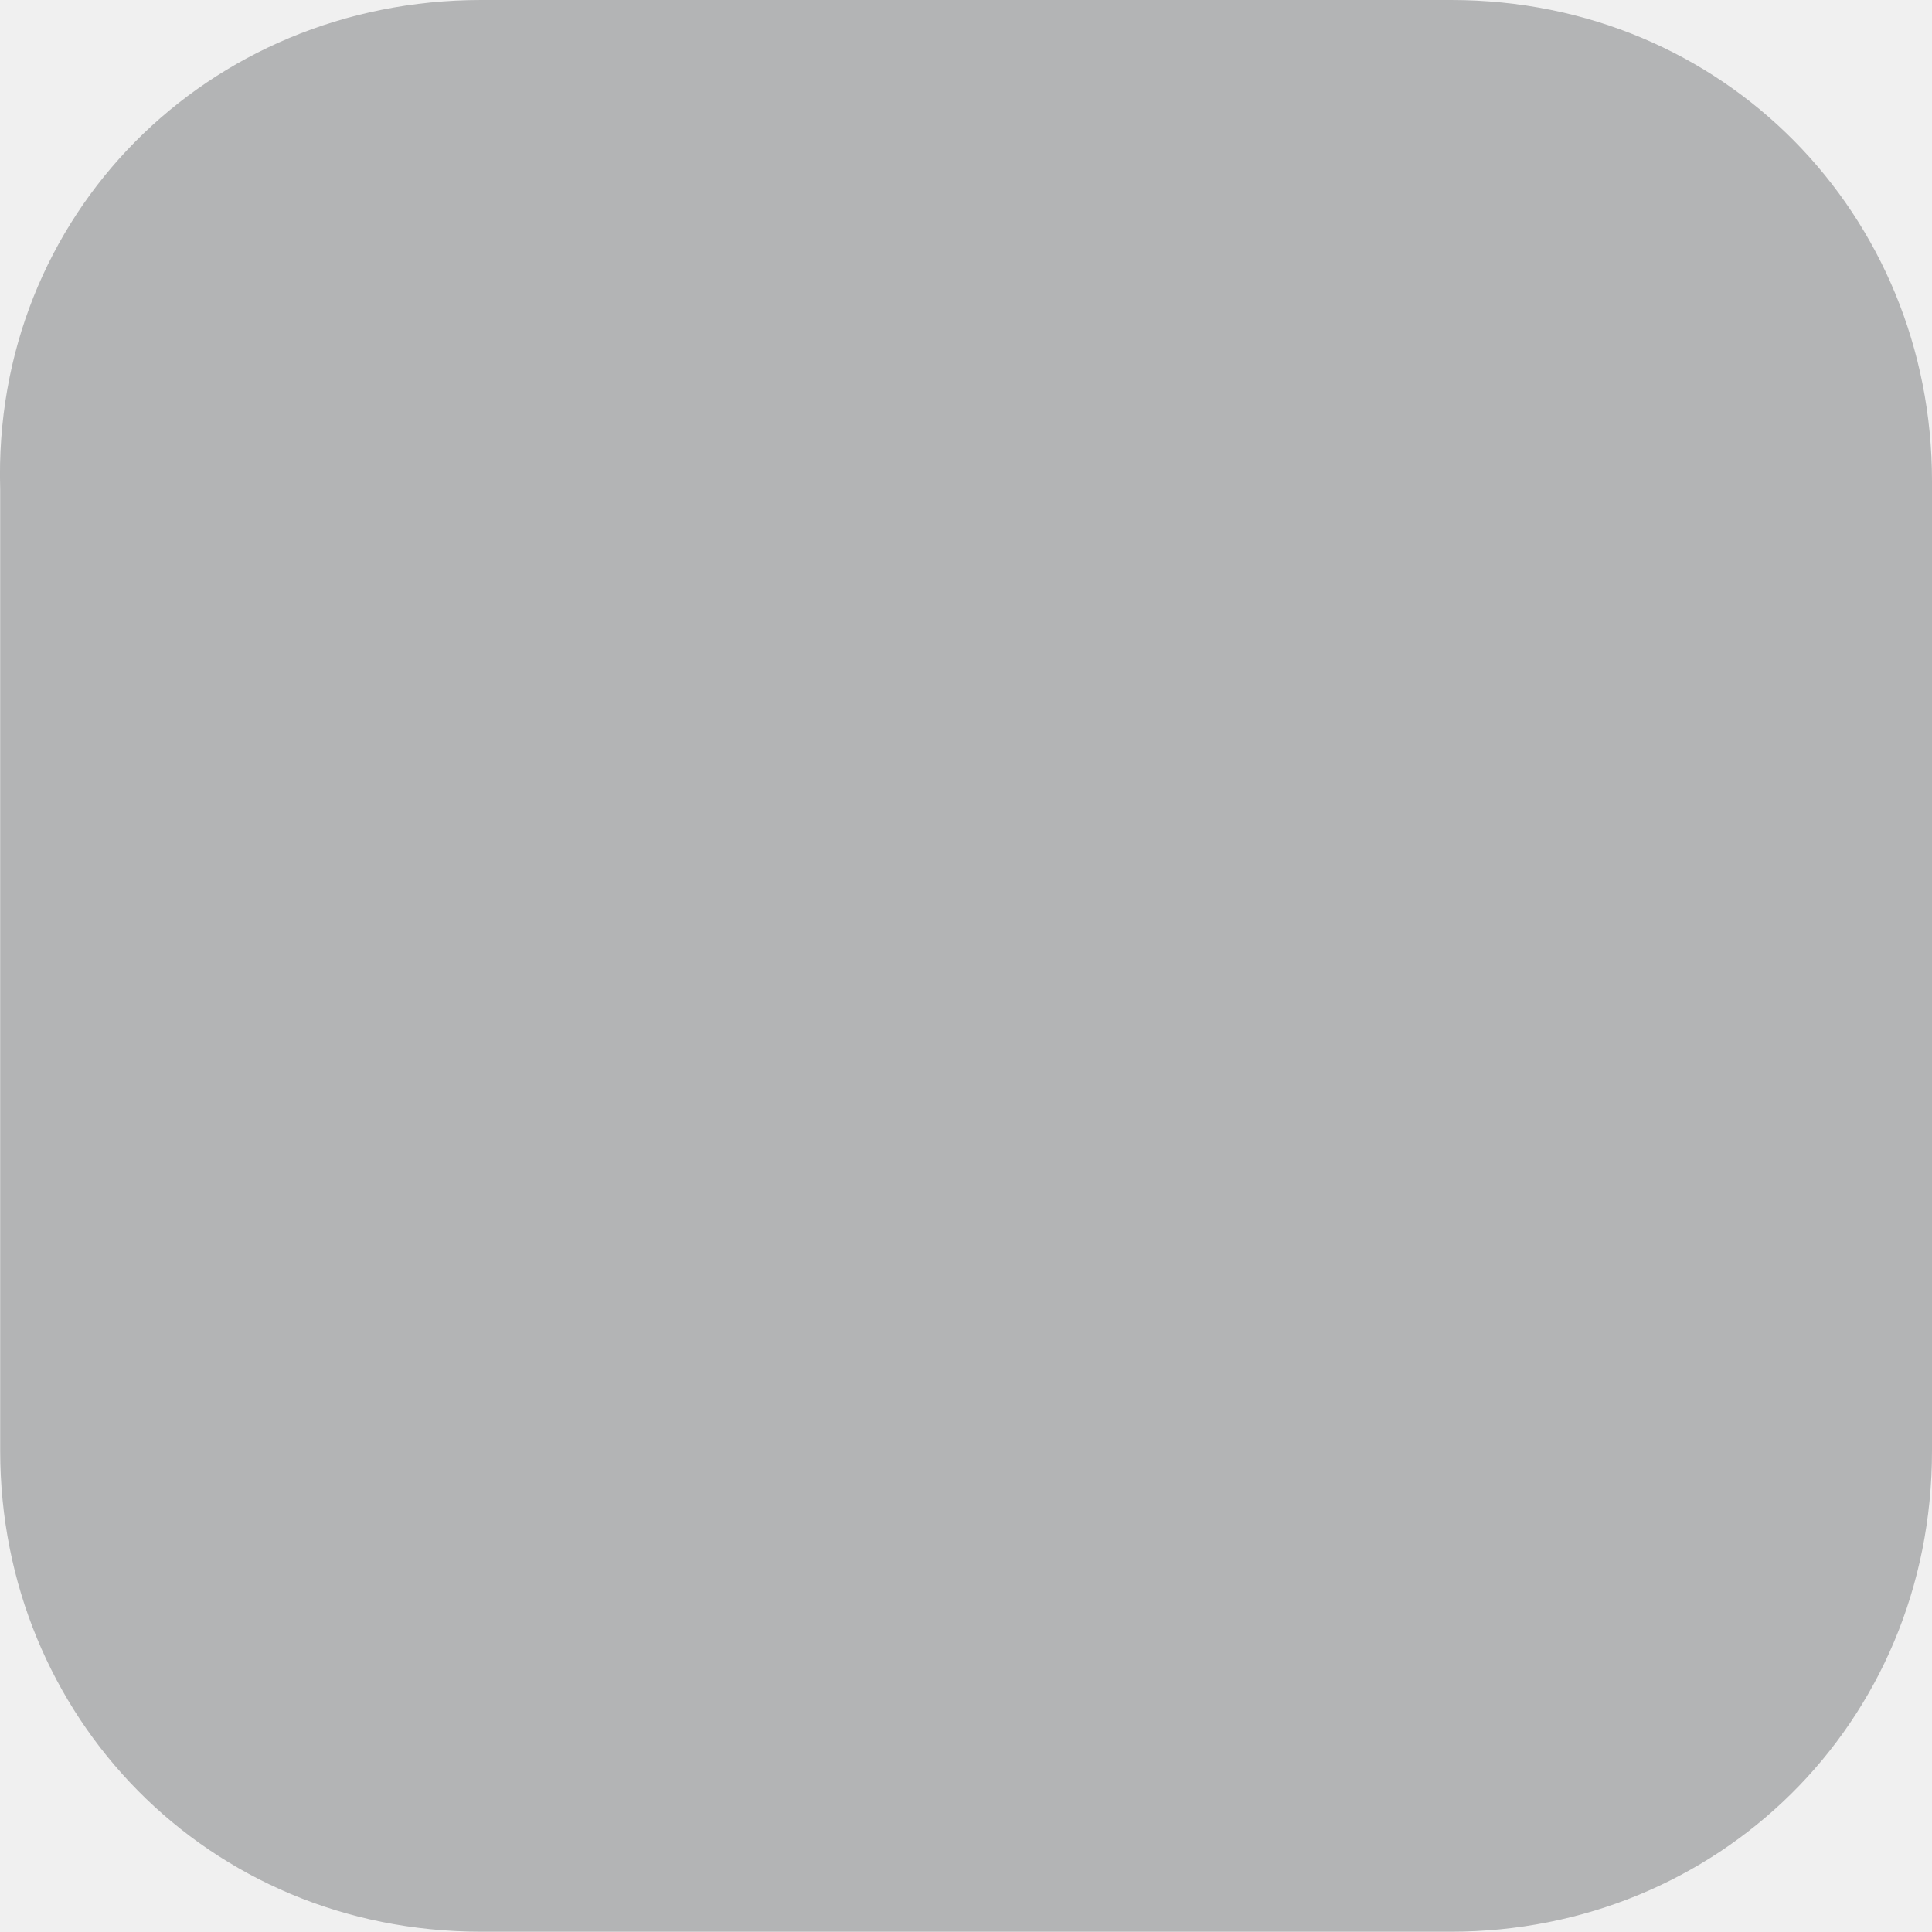
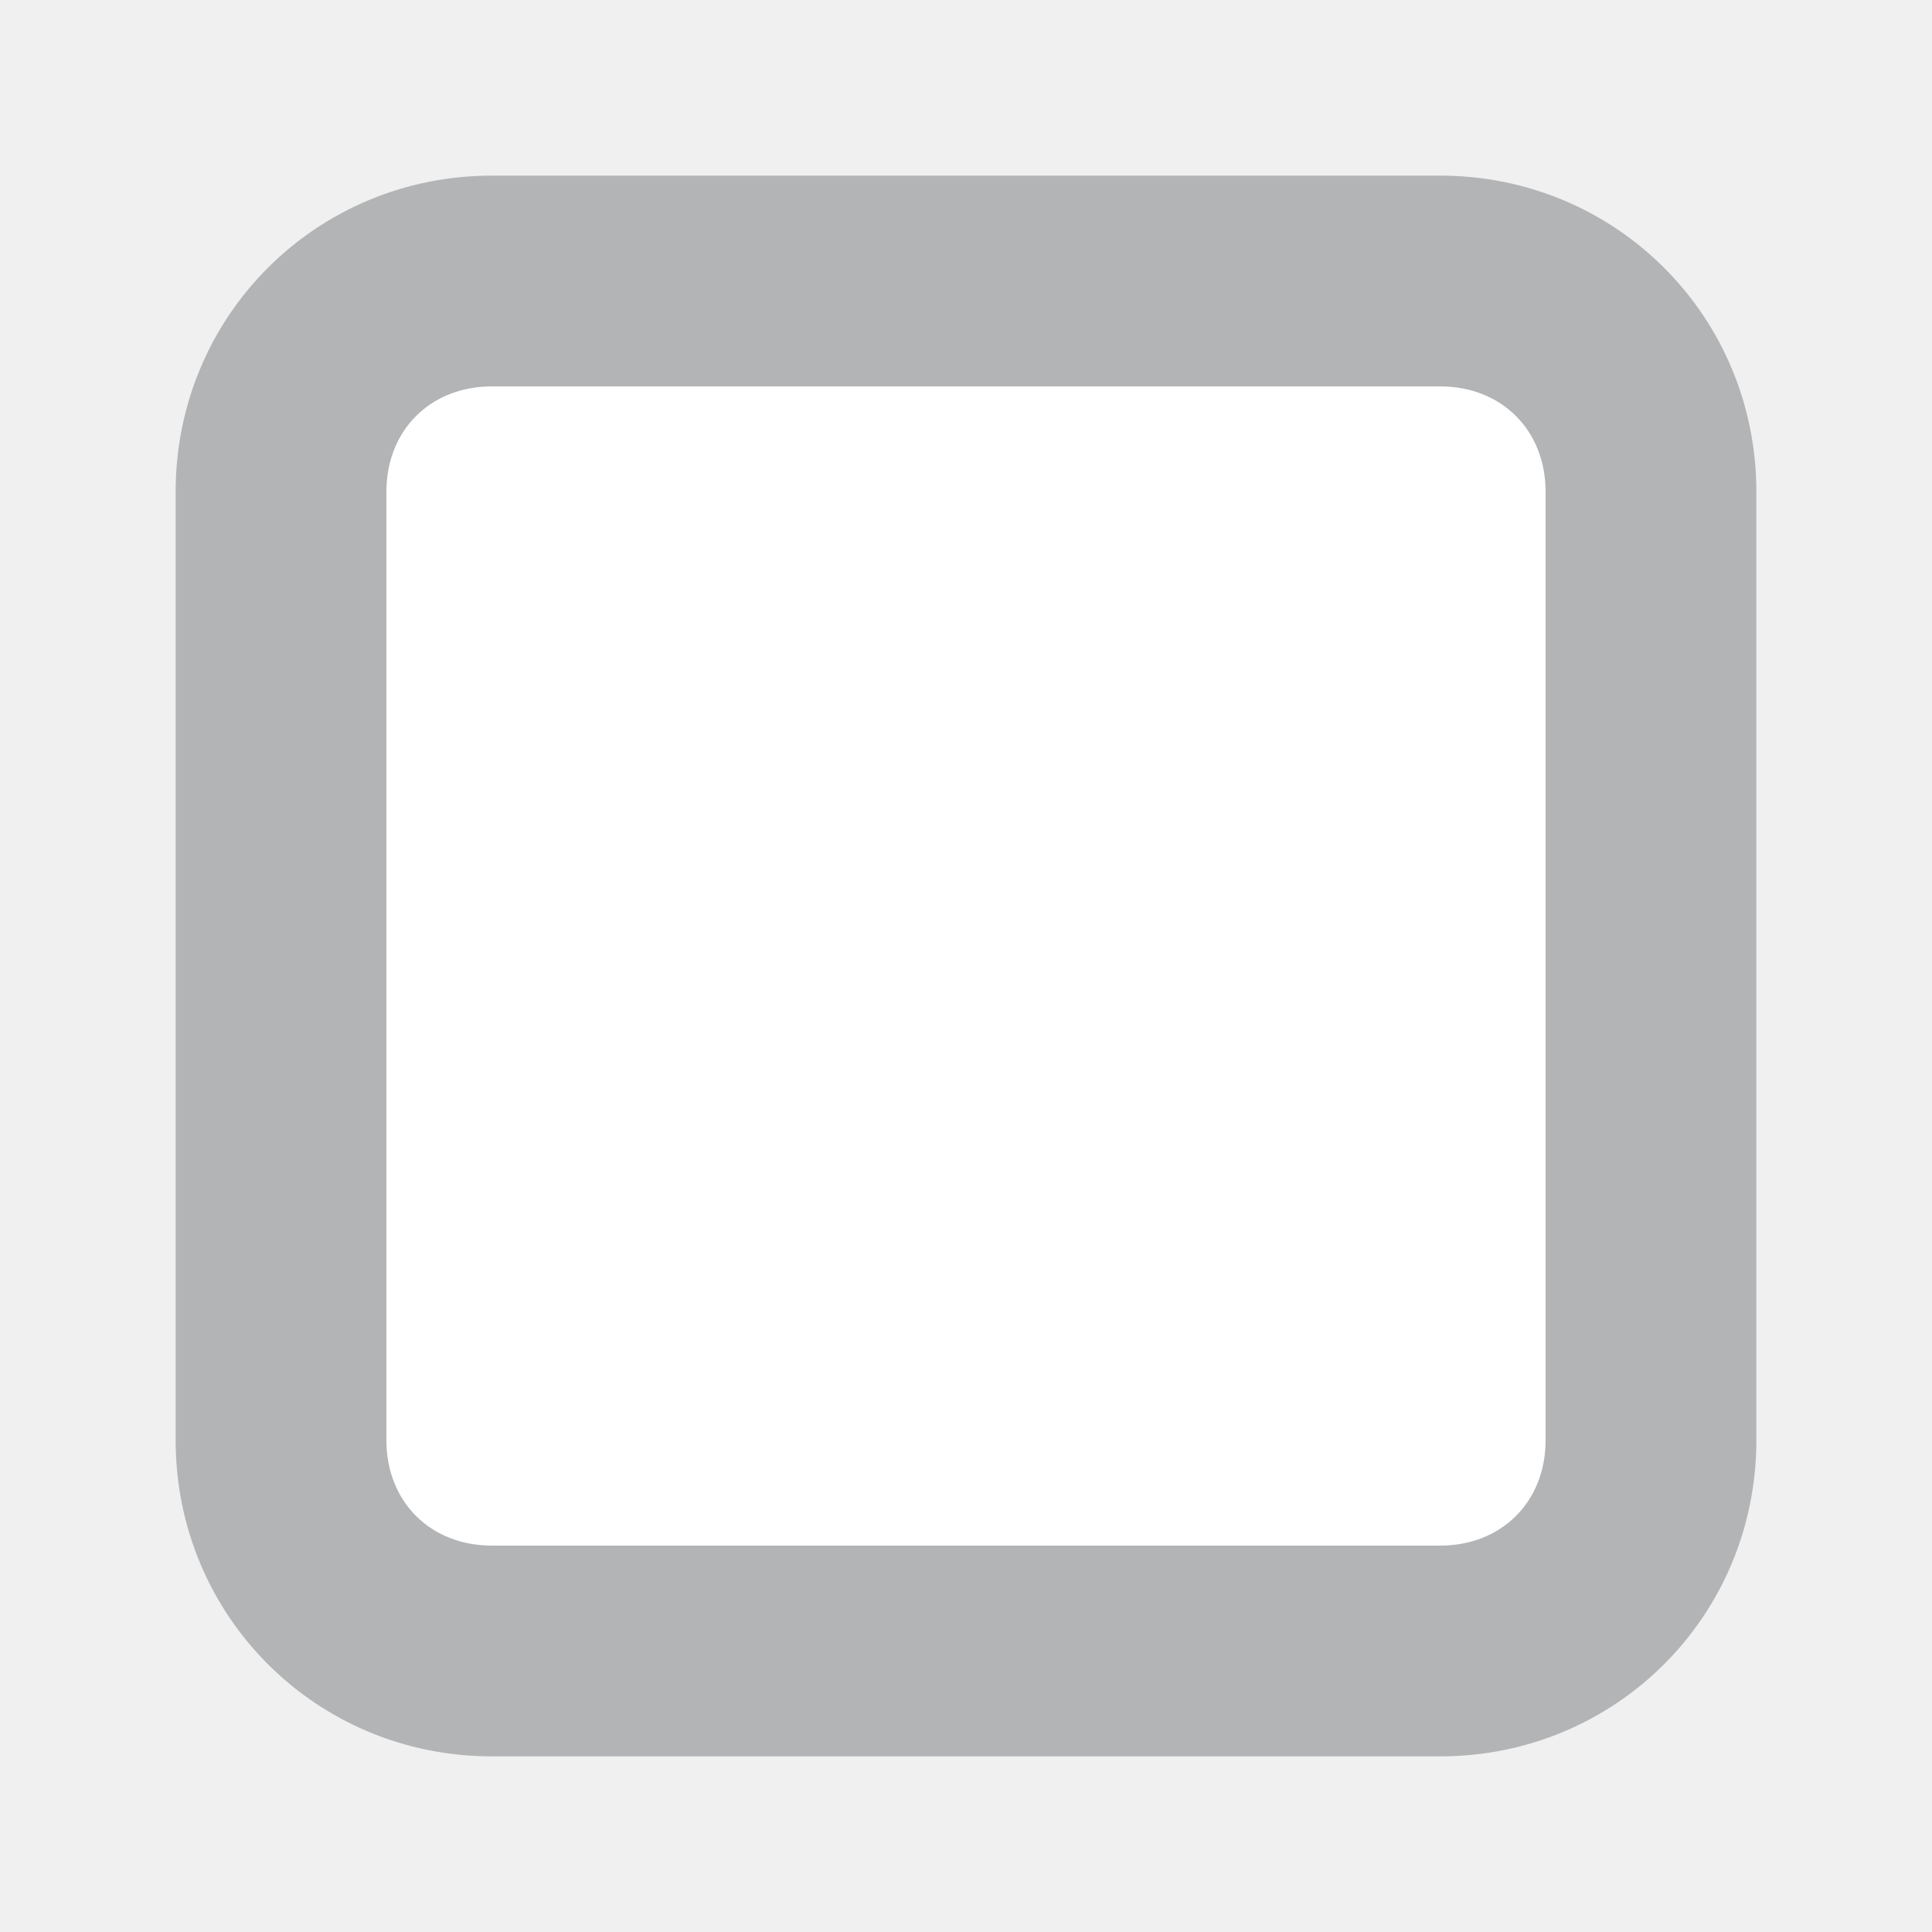
- <svg xmlns="http://www.w3.org/2000/svg" width="20" height="19.997">
-   <path d="M4.98 0h10.042C17.854 0 20 2.23 20 4.978V15.02c0 2.832-2.23 4.977-4.978 4.977H4.98c-2.832 0-4.978-2.23-4.978-4.977V5.064C-.083 2.23 2.148 0 4.98 0z" fill="#b3b4b5" />
+ <svg xmlns="http://www.w3.org/2000/svg" version="1.1" id="Layer_1" x="0px" y="0px" viewBox="0 0 22 22" style="enable-background:new 0 0 22 22;" xml:space="preserve">
+   <style type="text/css">
+ 	.st0{fill:#FFFFFF;}
+ 	.st1{fill:#B3B4B5;}
+ </style>
+   <g>
+     <path class="st0" d="M5.6,18.8c-1.3,0-2.4-1.1-2.4-2.4V5.6c0-1.3,1.1-2.4,2.4-2.4h10.8c1.3,0,2.4,1.1,2.4,2.4v10.8   c0,1.3-1.1,2.4-2.4,2.4H5.6z" />
+     <path class="st1" d="M16.4,4.4c0.7,0,1.2,0.5,1.2,1.2v10.8c0,0.7-0.5,1.2-1.2,1.2H5.6c-0.7,0-1.2-0.5-1.2-1.2V5.6   c0-0.7,0.5-1.2,1.2-1.2H16.4 M16.4,2H5.6C3.6,2,2,3.6,2,5.6v10.8c0,2,1.6,3.6,3.6,3.6h10.8c2,0,3.6-1.6,3.6-3.6V5.6   C20,3.6,18.4,2,16.4,2L16.4,2z" />
+   </g>
</svg>
